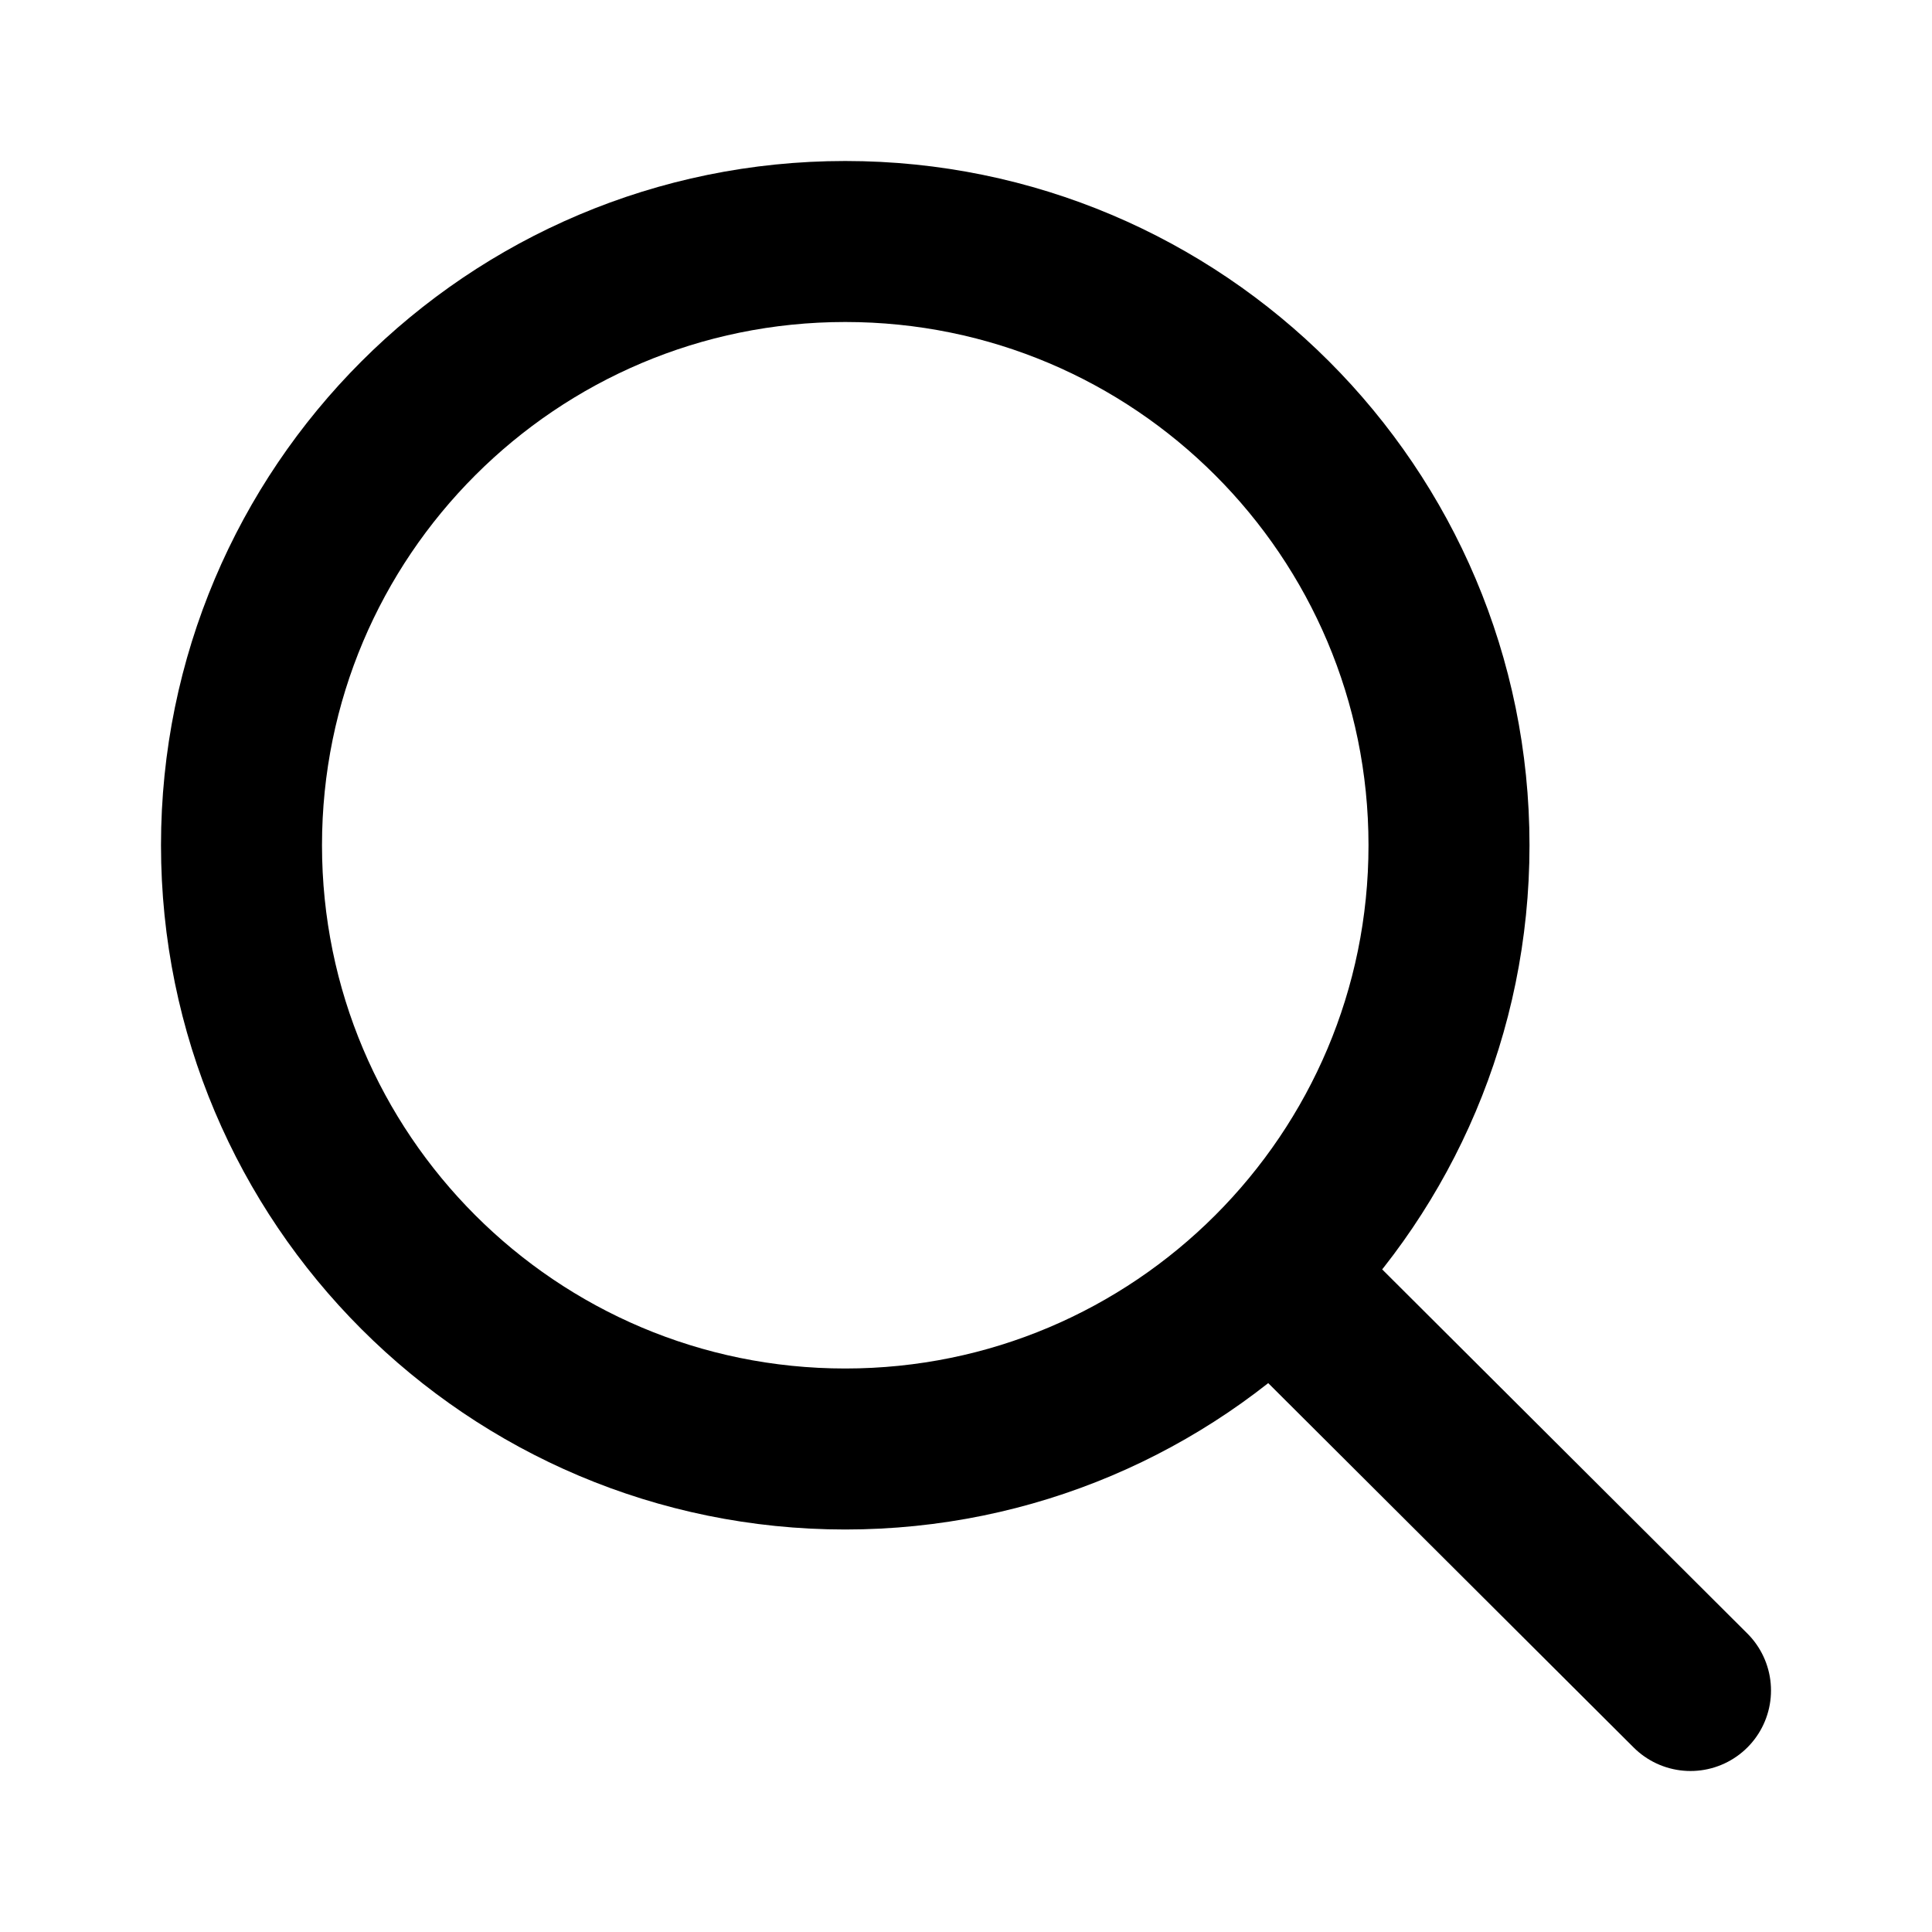
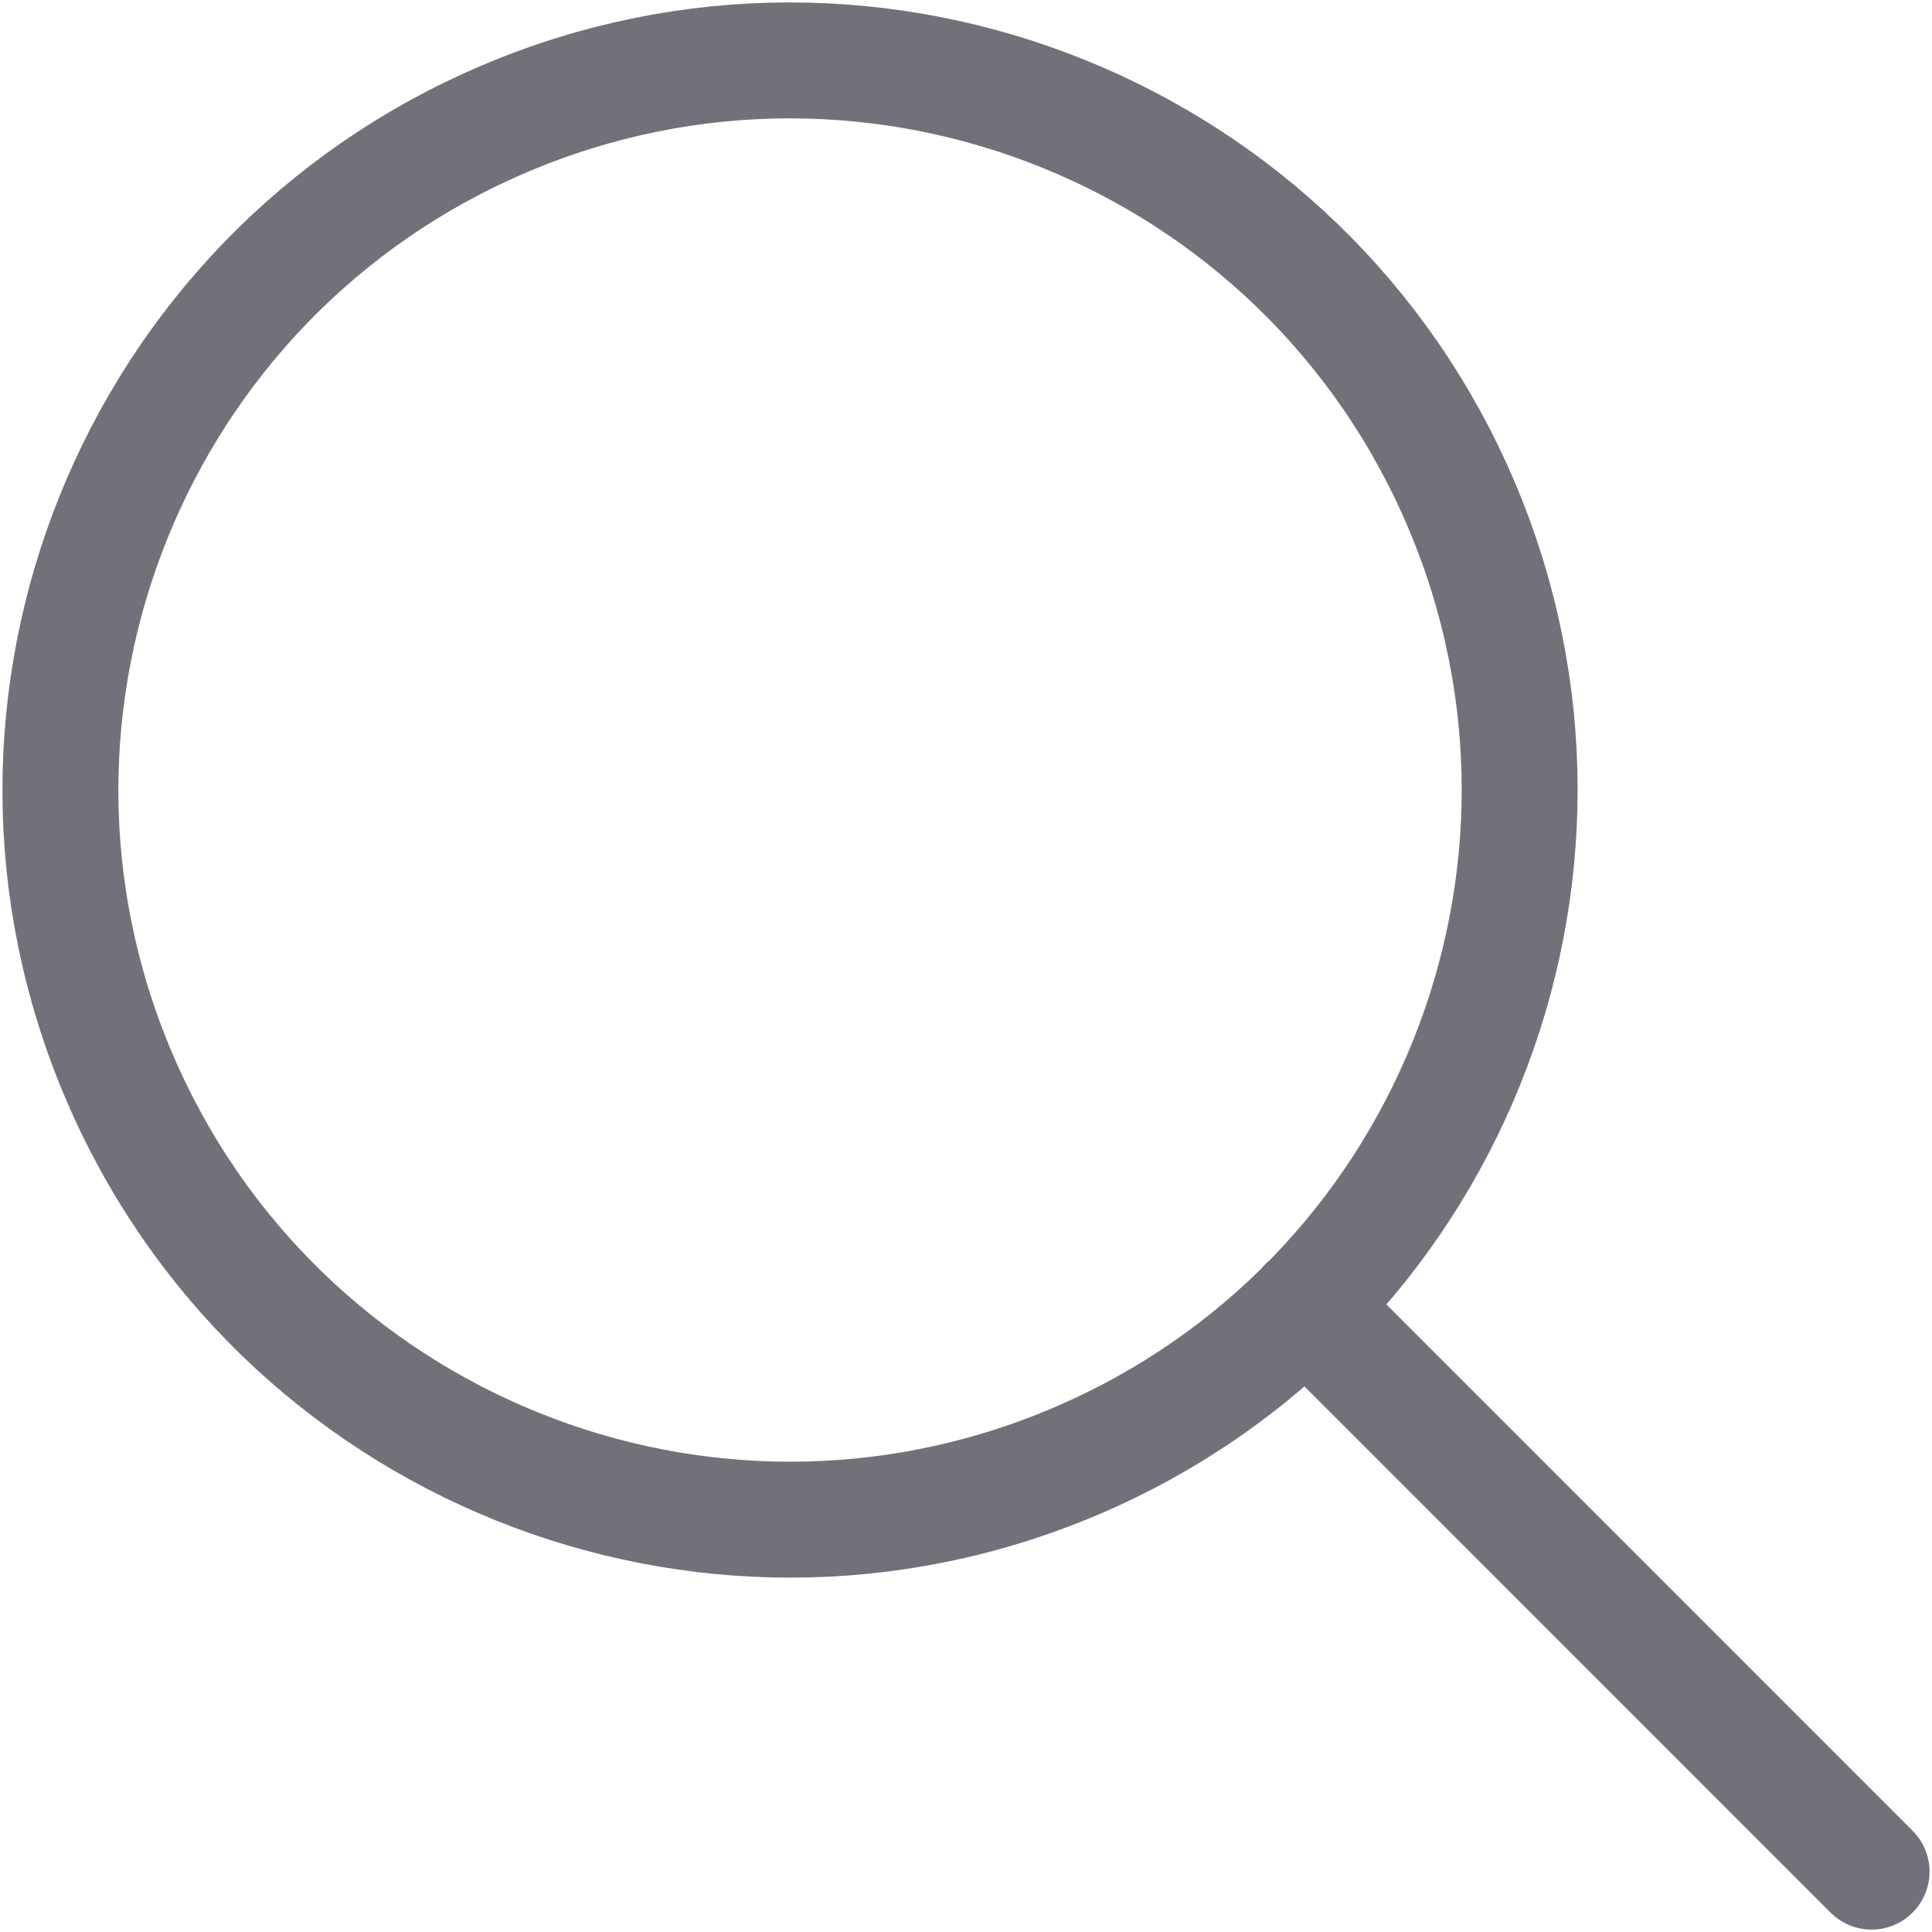
- <svg xmlns="http://www.w3.org/2000/svg" width="800px" height="800px" viewBox="0 0 24 24" fill="none">
-   <path d="M15.796 15.811L21 21M18 10.5C18 14.642 14.642 18 10.5 18C6.358 18 3 14.642 3 10.5C3 6.358 6.358 3 10.5 3C14.642 3 18 6.358 18 10.5Z" stroke="#000000" stroke-width="2" stroke-linecap="round" stroke-linejoin="round" />
+ <svg xmlns="http://www.w3.org/2000/svg" width="800px" height="800px" viewBox="0 0 25 25" fill="none">
+   <path d="M13.915 18.91C18.713 16.871 20.949 11.329 18.91 6.531C16.871 1.733 11.329 -0.503 6.531 1.536C1.733 3.575 -0.503 9.117 1.536 13.915C3.575 18.713 9.117 20.949 13.915 18.91Z" stroke="#71717A" stroke-width="1.5" stroke-linecap="round" stroke-linejoin="round" />
+   <path d="M16.897 16.897L24.218 24.219" stroke="#71717A" stroke-width="1.5" stroke-linecap="round" stroke-linejoin="round" />
</svg>
